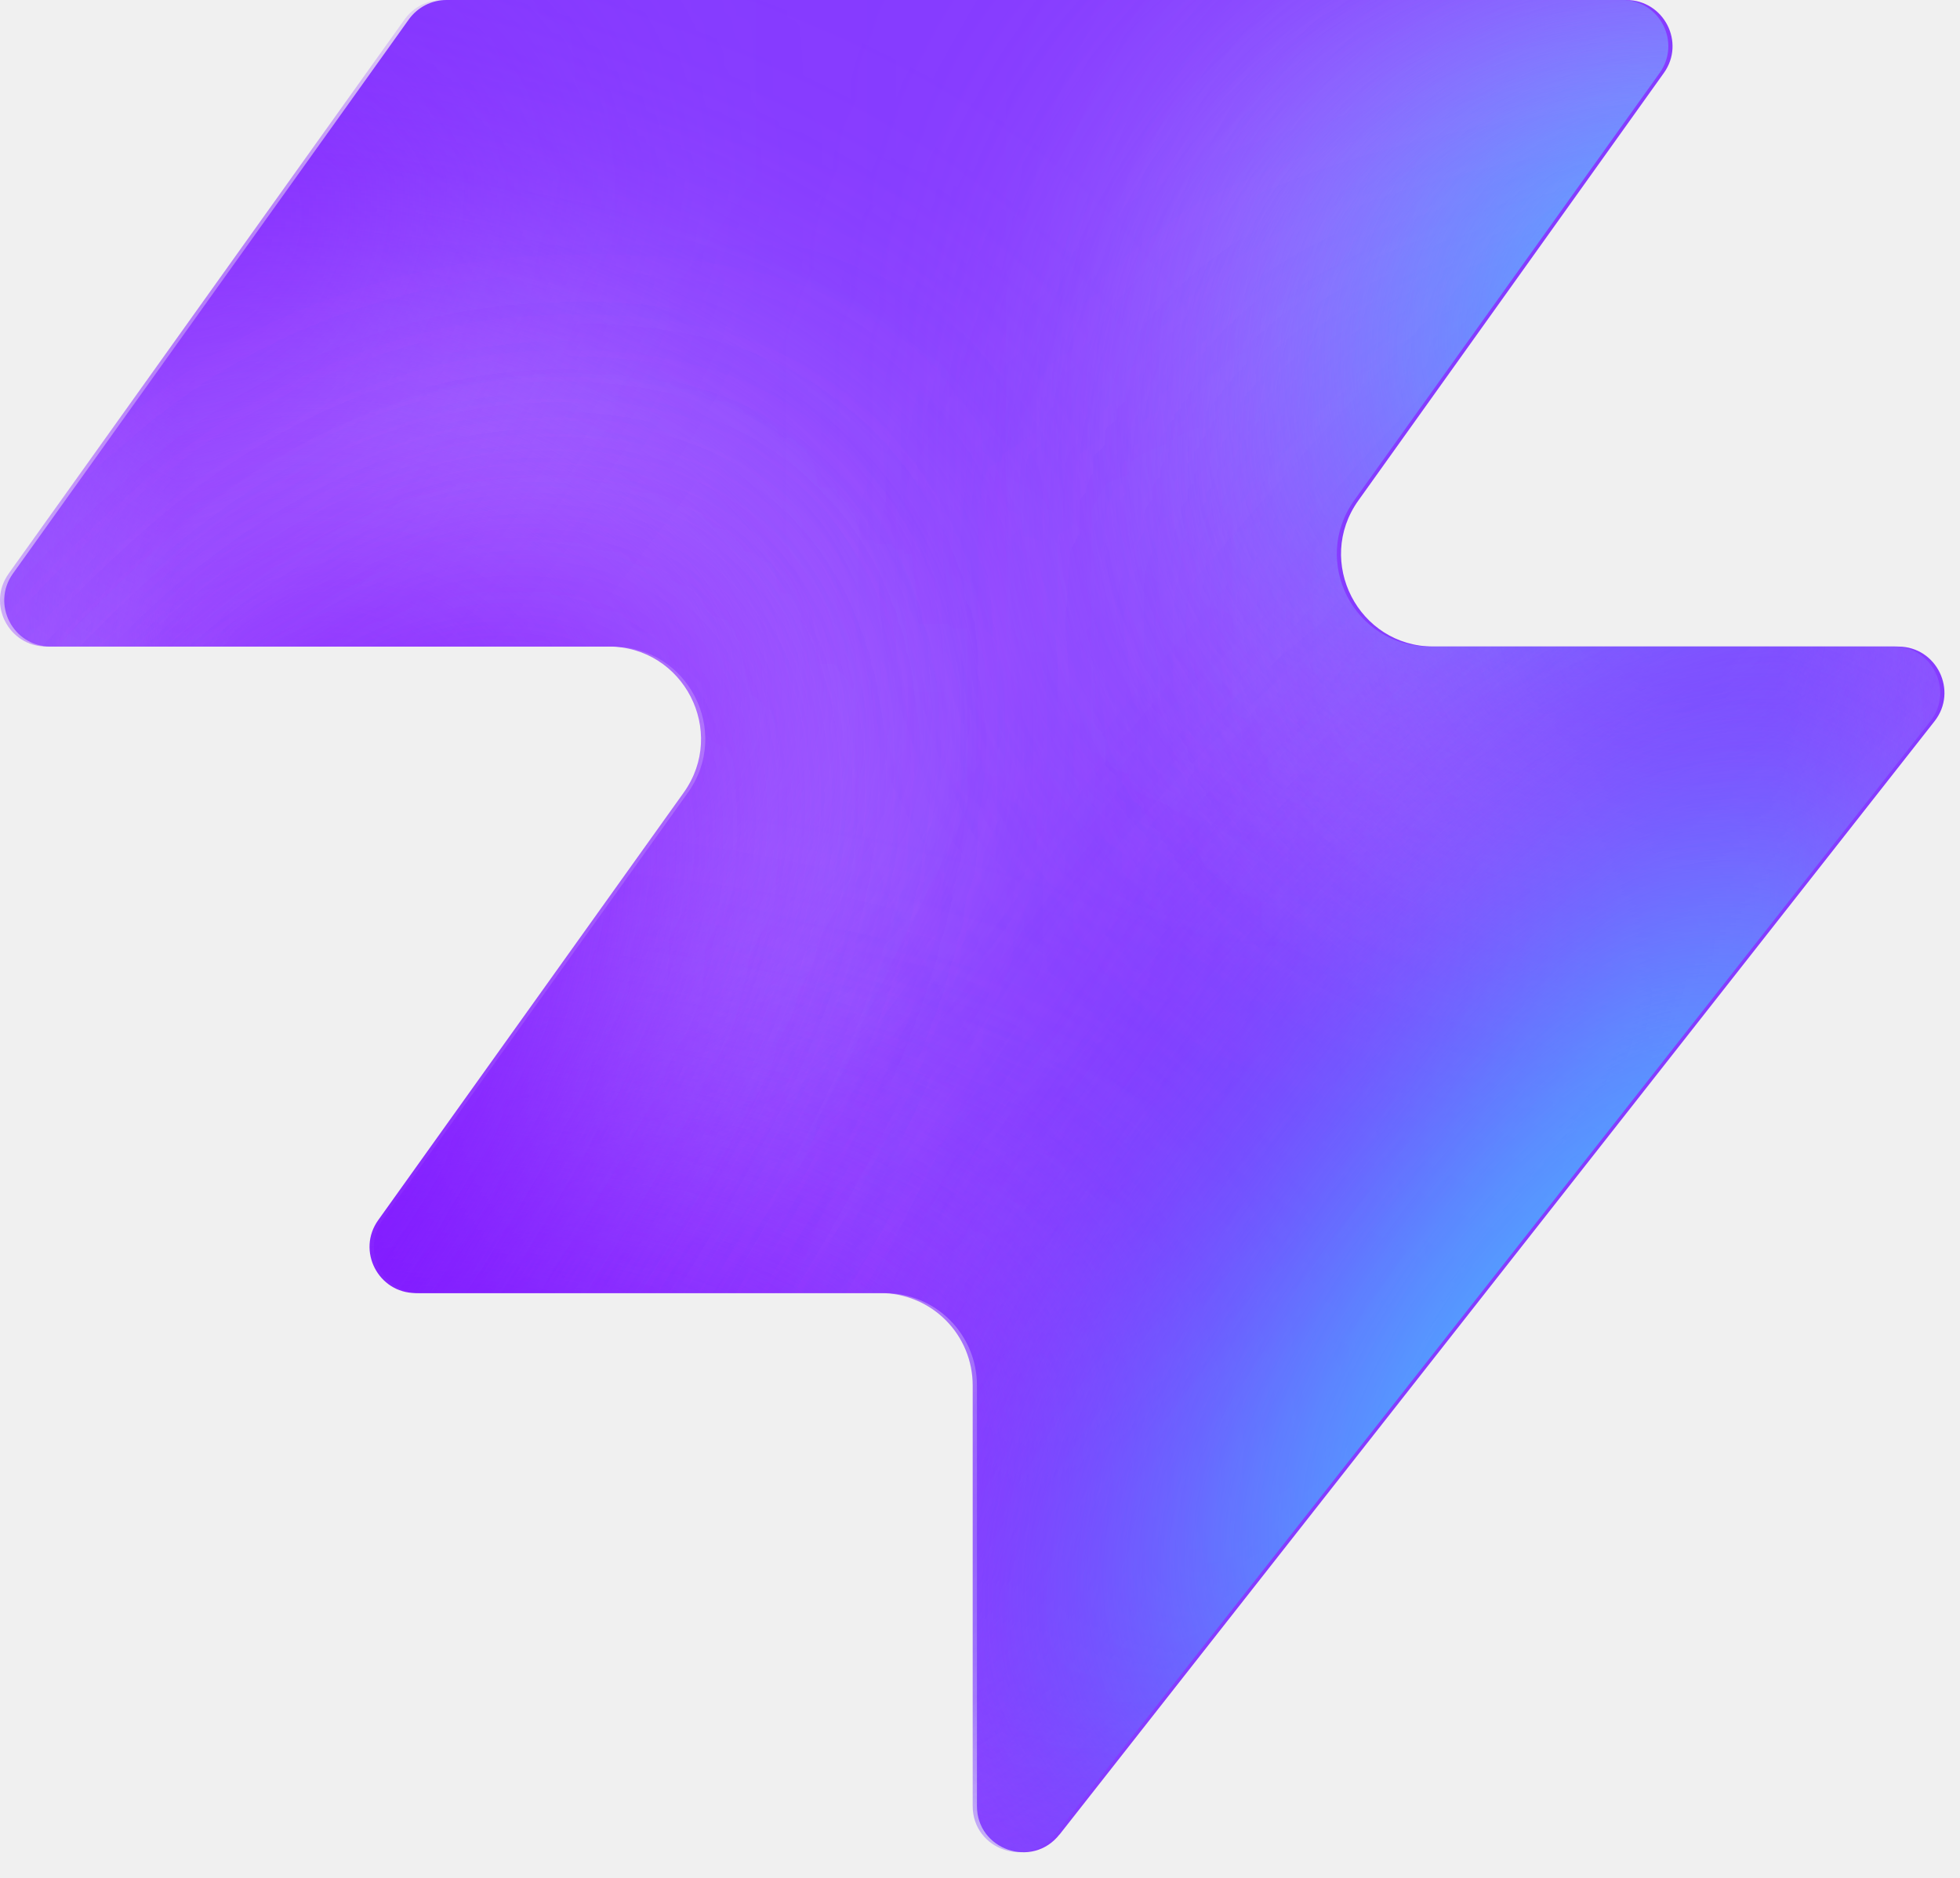
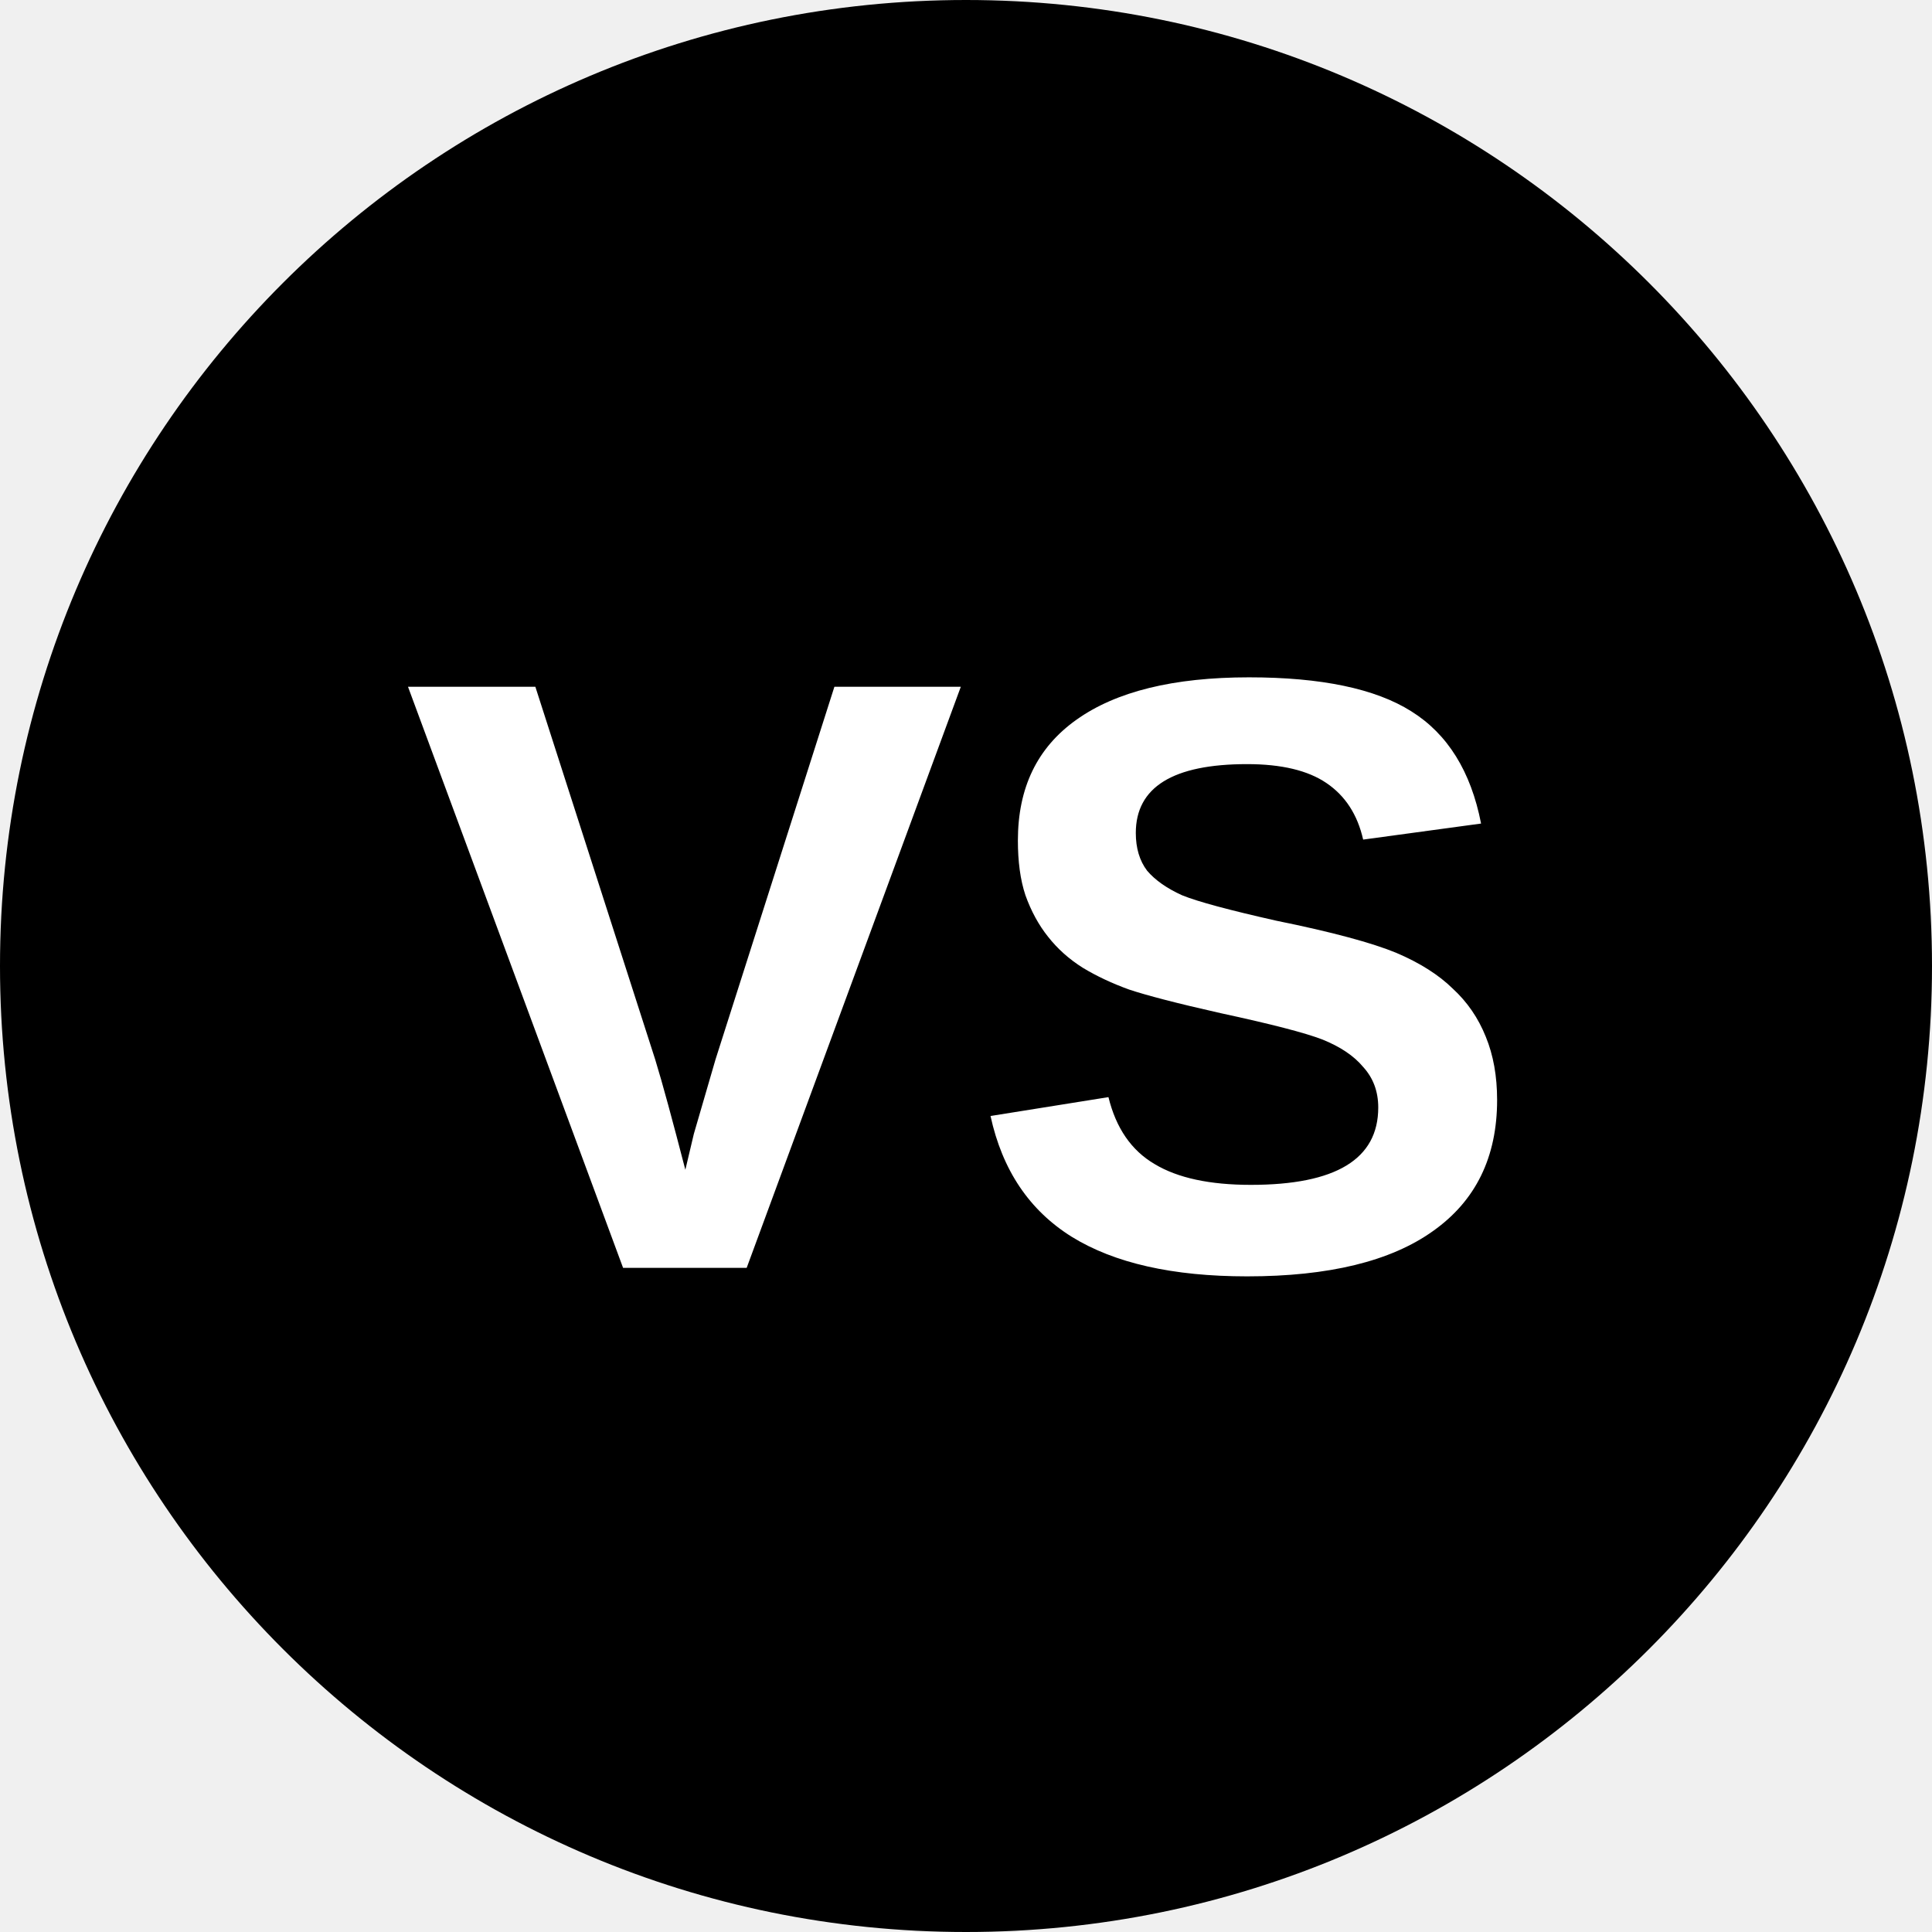
- <svg xmlns="http://www.w3.org/2000/svg" width="48" height="46" fill="none" viewBox="0 0 48 46">
-   <path fill="#863bff" d="M25.946 44.938c-.664.845-2.021.375-2.021-.698V33.937a2.26 2.26 0 0 0-2.262-2.262H10.287c-.92 0-1.456-1.04-.92-1.788l7.48-10.471c1.07-1.497 0-3.578-1.842-3.578H1.237c-.92 0-1.456-1.04-.92-1.788L10.013.474c.214-.297.556-.474.92-.474h28.894c.92 0 1.456 1.04.92 1.788l-7.48 10.471c-1.07 1.498 0 3.579 1.842 3.579h11.377c.943 0 1.473 1.088.89 1.83L25.947 44.94z" style="fill:#863bff;fill:color(display-p3 .525 .23 1);fill-opacity:1" />
-   <mask id="a" width="48" height="46" x="0" y="0" maskUnits="userSpaceOnUse" style="mask-type:alpha">
-     <path fill="#000" d="M25.842 44.938c-.664.844-2.021.375-2.021-.698V33.937a2.26 2.26 0 0 0-2.262-2.262H10.183c-.92 0-1.456-1.04-.92-1.788l7.48-10.471c1.07-1.498 0-3.579-1.842-3.579H1.133c-.92 0-1.456-1.04-.92-1.787L9.91.473c.214-.297.556-.474.92-.474h28.894c.92 0 1.456 1.04.92 1.788l-7.48 10.471c-1.07 1.498 0 3.578 1.842 3.578h11.377c.943 0 1.473 1.088.89 1.832L25.843 44.94z" style="fill:#000;fill-opacity:1" />
-   </mask>
-   <g mask="url(#a)">
-     <g filter="url(#b)">
-       <ellipse cx="5.508" cy="14.704" fill="#ede6ff" rx="5.508" ry="14.704" style="fill:#ede6ff;fill:color(display-p3 .927 .903 1);fill-opacity:1" transform="matrix(.00324 1 1 -.00324 -4.47 31.516)" />
-     </g>
-     <g filter="url(#c)">
-       <ellipse cx="10.399" cy="29.851" fill="#ede6ff" rx="10.399" ry="29.851" style="fill:#ede6ff;fill:color(display-p3 .927 .903 1);fill-opacity:1" transform="matrix(.00324 1 1 -.00324 -39.328 7.883)" />
-     </g>
-     <g filter="url(#d)">
-       <ellipse cx="5.508" cy="30.487" fill="#7e14ff" rx="5.508" ry="30.487" style="fill:#7e14ff;fill:color(display-p3 .492 .077 1);fill-opacity:1" transform="rotate(89.814 -25.913 -14.639)scale(1 -1)" />
-     </g>
-     <g filter="url(#e)">
-       <ellipse cx="5.508" cy="30.599" fill="#7e14ff" rx="5.508" ry="30.599" style="fill:#7e14ff;fill:color(display-p3 .492 .077 1);fill-opacity:1" transform="rotate(89.814 -32.644 -3.334)scale(1 -1)" />
-     </g>
-     <g filter="url(#f)">
-       <ellipse cx="5.508" cy="30.599" fill="#7e14ff" rx="5.508" ry="30.599" style="fill:#7e14ff;fill:color(display-p3 .492 .077 1);fill-opacity:1" transform="matrix(.00324 1 1 -.00324 -34.34 30.47)" />
-     </g>
-     <g filter="url(#g)">
-       <ellipse cx="14.072" cy="22.078" fill="#ede6ff" rx="14.072" ry="22.078" style="fill:#ede6ff;fill:color(display-p3 .927 .903 1);fill-opacity:1" transform="rotate(93.35 24.506 48.493)scale(-1 1)" />
-     </g>
-     <g filter="url(#h)">
-       <ellipse cx="3.47" cy="21.501" fill="#7e14ff" rx="3.47" ry="21.501" style="fill:#7e14ff;fill:color(display-p3 .492 .077 1);fill-opacity:1" transform="rotate(89.009 28.708 47.59)scale(-1 1)" />
-     </g>
-     <g filter="url(#i)">
-       <ellipse cx="3.47" cy="21.501" fill="#7e14ff" rx="3.47" ry="21.501" style="fill:#7e14ff;fill:color(display-p3 .492 .077 1);fill-opacity:1" transform="rotate(89.009 28.708 47.59)scale(-1 1)" />
-     </g>
-     <g filter="url(#j)">
-       <ellipse cx=".387" cy="8.972" fill="#7e14ff" rx="4.407" ry="29.108" style="fill:#7e14ff;fill:color(display-p3 .492 .077 1);fill-opacity:1" transform="rotate(39.51 .387 8.972)" />
-     </g>
-     <g filter="url(#k)">
-       <ellipse cx="47.523" cy="-6.092" fill="#7e14ff" rx="4.407" ry="29.108" style="fill:#7e14ff;fill:color(display-p3 .492 .077 1);fill-opacity:1" transform="rotate(37.892 47.523 -6.092)" />
-     </g>
-     <g filter="url(#l)">
-       <ellipse cx="41.412" cy="6.333" fill="#47bfff" rx="5.971" ry="9.665" style="fill:#47bfff;fill:color(display-p3 .28 .748 1);fill-opacity:1" transform="rotate(37.892 41.412 6.333)" />
-     </g>
-     <g filter="url(#m)">
-       <ellipse cx="-1.879" cy="38.332" fill="#7e14ff" rx="4.407" ry="29.108" style="fill:#7e14ff;fill:color(display-p3 .492 .077 1);fill-opacity:1" transform="rotate(37.892 -1.88 38.332)" />
-     </g>
-     <g filter="url(#n)">
-       <ellipse cx="-1.879" cy="38.332" fill="#7e14ff" rx="4.407" ry="29.108" style="fill:#7e14ff;fill:color(display-p3 .492 .077 1);fill-opacity:1" transform="rotate(37.892 -1.88 38.332)" />
-     </g>
-     <g filter="url(#o)">
-       <ellipse cx="35.651" cy="29.907" fill="#7e14ff" rx="4.407" ry="29.108" style="fill:#7e14ff;fill:color(display-p3 .492 .077 1);fill-opacity:1" transform="rotate(37.892 35.651 29.907)" />
-     </g>
-     <g filter="url(#p)">
-       <ellipse cx="38.418" cy="32.4" fill="#47bfff" rx="5.971" ry="15.297" style="fill:#47bfff;fill:color(display-p3 .28 .748 1);fill-opacity:1" transform="rotate(37.892 38.418 32.4)" />
-     </g>
-   </g>
-   <defs>
-     <filter id="b" width="60.045" height="41.654" x="-19.77" y="16.149" color-interpolation-filters="sRGB" filterUnits="userSpaceOnUse">
-       <feFlood flood-opacity="0" result="BackgroundImageFix" />
-       <feBlend in="SourceGraphic" in2="BackgroundImageFix" result="shape" />
-       <feGaussianBlur result="effect1_foregroundBlur_2002_17158" stdDeviation="7.659" />
-     </filter>
-     <filter id="c" width="90.34" height="51.437" x="-54.613" y="-7.533" color-interpolation-filters="sRGB" filterUnits="userSpaceOnUse">
-       <feFlood flood-opacity="0" result="BackgroundImageFix" />
-       <feBlend in="SourceGraphic" in2="BackgroundImageFix" result="shape" />
-       <feGaussianBlur result="effect1_foregroundBlur_2002_17158" stdDeviation="7.659" />
-     </filter>
-     <filter id="d" width="79.355" height="29.4" x="-49.64" y="2.03" color-interpolation-filters="sRGB" filterUnits="userSpaceOnUse">
-       <feFlood flood-opacity="0" result="BackgroundImageFix" />
-       <feBlend in="SourceGraphic" in2="BackgroundImageFix" result="shape" />
-       <feGaussianBlur result="effect1_foregroundBlur_2002_17158" stdDeviation="4.596" />
-     </filter>
-     <filter id="e" width="79.579" height="29.4" x="-45.045" y="20.029" color-interpolation-filters="sRGB" filterUnits="userSpaceOnUse">
-       <feFlood flood-opacity="0" result="BackgroundImageFix" />
-       <feBlend in="SourceGraphic" in2="BackgroundImageFix" result="shape" />
-       <feGaussianBlur result="effect1_foregroundBlur_2002_17158" stdDeviation="4.596" />
-     </filter>
-     <filter id="f" width="79.579" height="29.4" x="-43.513" y="21.178" color-interpolation-filters="sRGB" filterUnits="userSpaceOnUse">
-       <feFlood flood-opacity="0" result="BackgroundImageFix" />
-       <feBlend in="SourceGraphic" in2="BackgroundImageFix" result="shape" />
-       <feGaussianBlur result="effect1_foregroundBlur_2002_17158" stdDeviation="4.596" />
-     </filter>
-     <filter id="g" width="74.749" height="58.852" x="15.756" y="-17.901" color-interpolation-filters="sRGB" filterUnits="userSpaceOnUse">
-       <feFlood flood-opacity="0" result="BackgroundImageFix" />
-       <feBlend in="SourceGraphic" in2="BackgroundImageFix" result="shape" />
-       <feGaussianBlur result="effect1_foregroundBlur_2002_17158" stdDeviation="7.659" />
-     </filter>
-     <filter id="h" width="61.377" height="25.362" x="23.548" y="2.284" color-interpolation-filters="sRGB" filterUnits="userSpaceOnUse">
-       <feFlood flood-opacity="0" result="BackgroundImageFix" />
-       <feBlend in="SourceGraphic" in2="BackgroundImageFix" result="shape" />
-       <feGaussianBlur result="effect1_foregroundBlur_2002_17158" stdDeviation="4.596" />
-     </filter>
-     <filter id="i" width="61.377" height="25.362" x="23.548" y="2.284" color-interpolation-filters="sRGB" filterUnits="userSpaceOnUse">
-       <feFlood flood-opacity="0" result="BackgroundImageFix" />
-       <feBlend in="SourceGraphic" in2="BackgroundImageFix" result="shape" />
-       <feGaussianBlur result="effect1_foregroundBlur_2002_17158" stdDeviation="4.596" />
-     </filter>
-     <filter id="j" width="56.045" height="63.649" x="-27.636" y="-22.853" color-interpolation-filters="sRGB" filterUnits="userSpaceOnUse">
-       <feFlood flood-opacity="0" result="BackgroundImageFix" />
-       <feBlend in="SourceGraphic" in2="BackgroundImageFix" result="shape" />
-       <feGaussianBlur result="effect1_foregroundBlur_2002_17158" stdDeviation="4.596" />
-     </filter>
-     <filter id="k" width="54.814" height="64.646" x="20.116" y="-38.415" color-interpolation-filters="sRGB" filterUnits="userSpaceOnUse">
-       <feFlood flood-opacity="0" result="BackgroundImageFix" />
-       <feBlend in="SourceGraphic" in2="BackgroundImageFix" result="shape" />
-       <feGaussianBlur result="effect1_foregroundBlur_2002_17158" stdDeviation="4.596" />
-     </filter>
-     <filter id="l" width="33.541" height="35.313" x="24.641" y="-11.323" color-interpolation-filters="sRGB" filterUnits="userSpaceOnUse">
-       <feFlood flood-opacity="0" result="BackgroundImageFix" />
-       <feBlend in="SourceGraphic" in2="BackgroundImageFix" result="shape" />
-       <feGaussianBlur result="effect1_foregroundBlur_2002_17158" stdDeviation="4.596" />
-     </filter>
-     <filter id="m" width="54.814" height="64.646" x="-29.286" y="6.009" color-interpolation-filters="sRGB" filterUnits="userSpaceOnUse">
-       <feFlood flood-opacity="0" result="BackgroundImageFix" />
-       <feBlend in="SourceGraphic" in2="BackgroundImageFix" result="shape" />
-       <feGaussianBlur result="effect1_foregroundBlur_2002_17158" stdDeviation="4.596" />
-     </filter>
-     <filter id="n" width="54.814" height="64.646" x="-29.286" y="6.009" color-interpolation-filters="sRGB" filterUnits="userSpaceOnUse">
-       <feFlood flood-opacity="0" result="BackgroundImageFix" />
-       <feBlend in="SourceGraphic" in2="BackgroundImageFix" result="shape" />
-       <feGaussianBlur result="effect1_foregroundBlur_2002_17158" stdDeviation="4.596" />
-     </filter>
-     <filter id="o" width="54.814" height="64.646" x="8.244" y="-2.416" color-interpolation-filters="sRGB" filterUnits="userSpaceOnUse">
-       <feFlood flood-opacity="0" result="BackgroundImageFix" />
-       <feBlend in="SourceGraphic" in2="BackgroundImageFix" result="shape" />
-       <feGaussianBlur result="effect1_foregroundBlur_2002_17158" stdDeviation="4.596" />
-     </filter>
-     <filter id="p" width="39.409" height="43.623" x="18.713" y="10.588" color-interpolation-filters="sRGB" filterUnits="userSpaceOnUse">
-       <feFlood flood-opacity="0" result="BackgroundImageFix" />
-       <feBlend in="SourceGraphic" in2="BackgroundImageFix" result="shape" />
-       <feGaussianBlur result="effect1_foregroundBlur_2002_17158" stdDeviation="4.596" />
-     </filter>
-   </defs>
+ <svg xmlns="http://www.w3.org/2000/svg" viewBox="0 0 32 32">
+   <rect width="32" height="32" rx="16" fill="black" />
+   <text x="16" y="21" font-family="Arial, sans-serif" font-weight="900" font-size="14" fill="white" text-anchor="middle">VS</text>
</svg>
